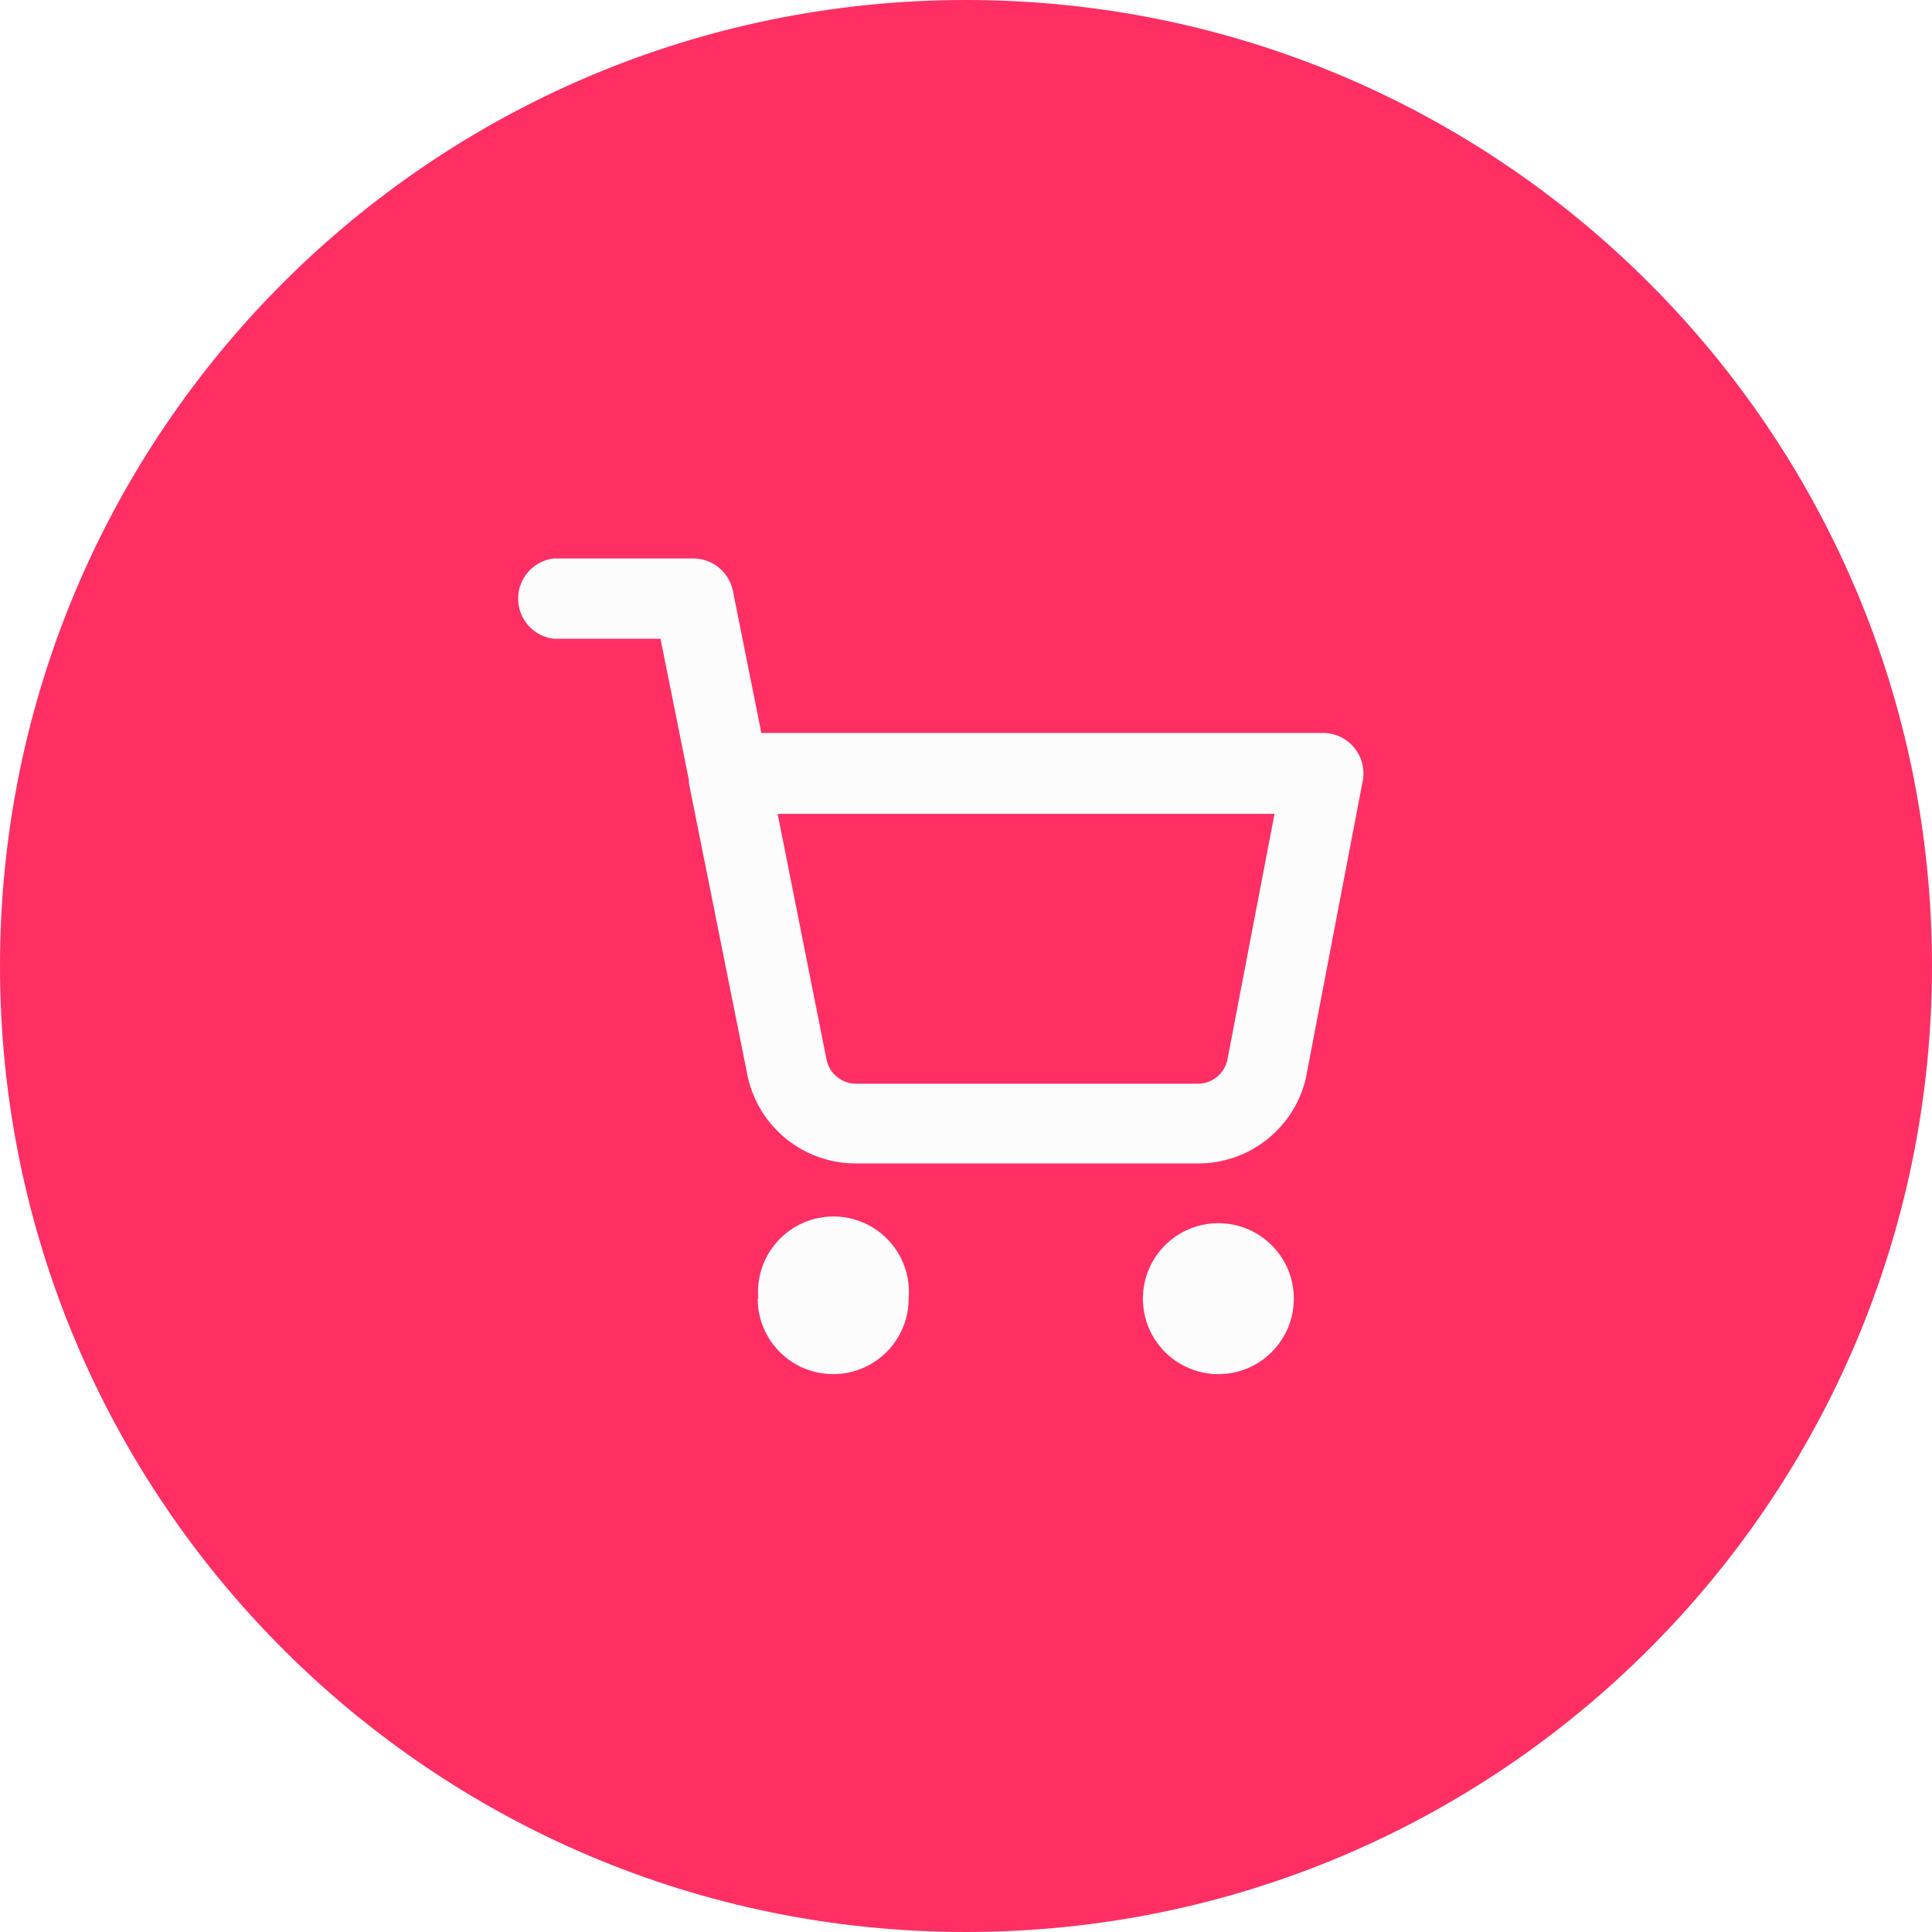
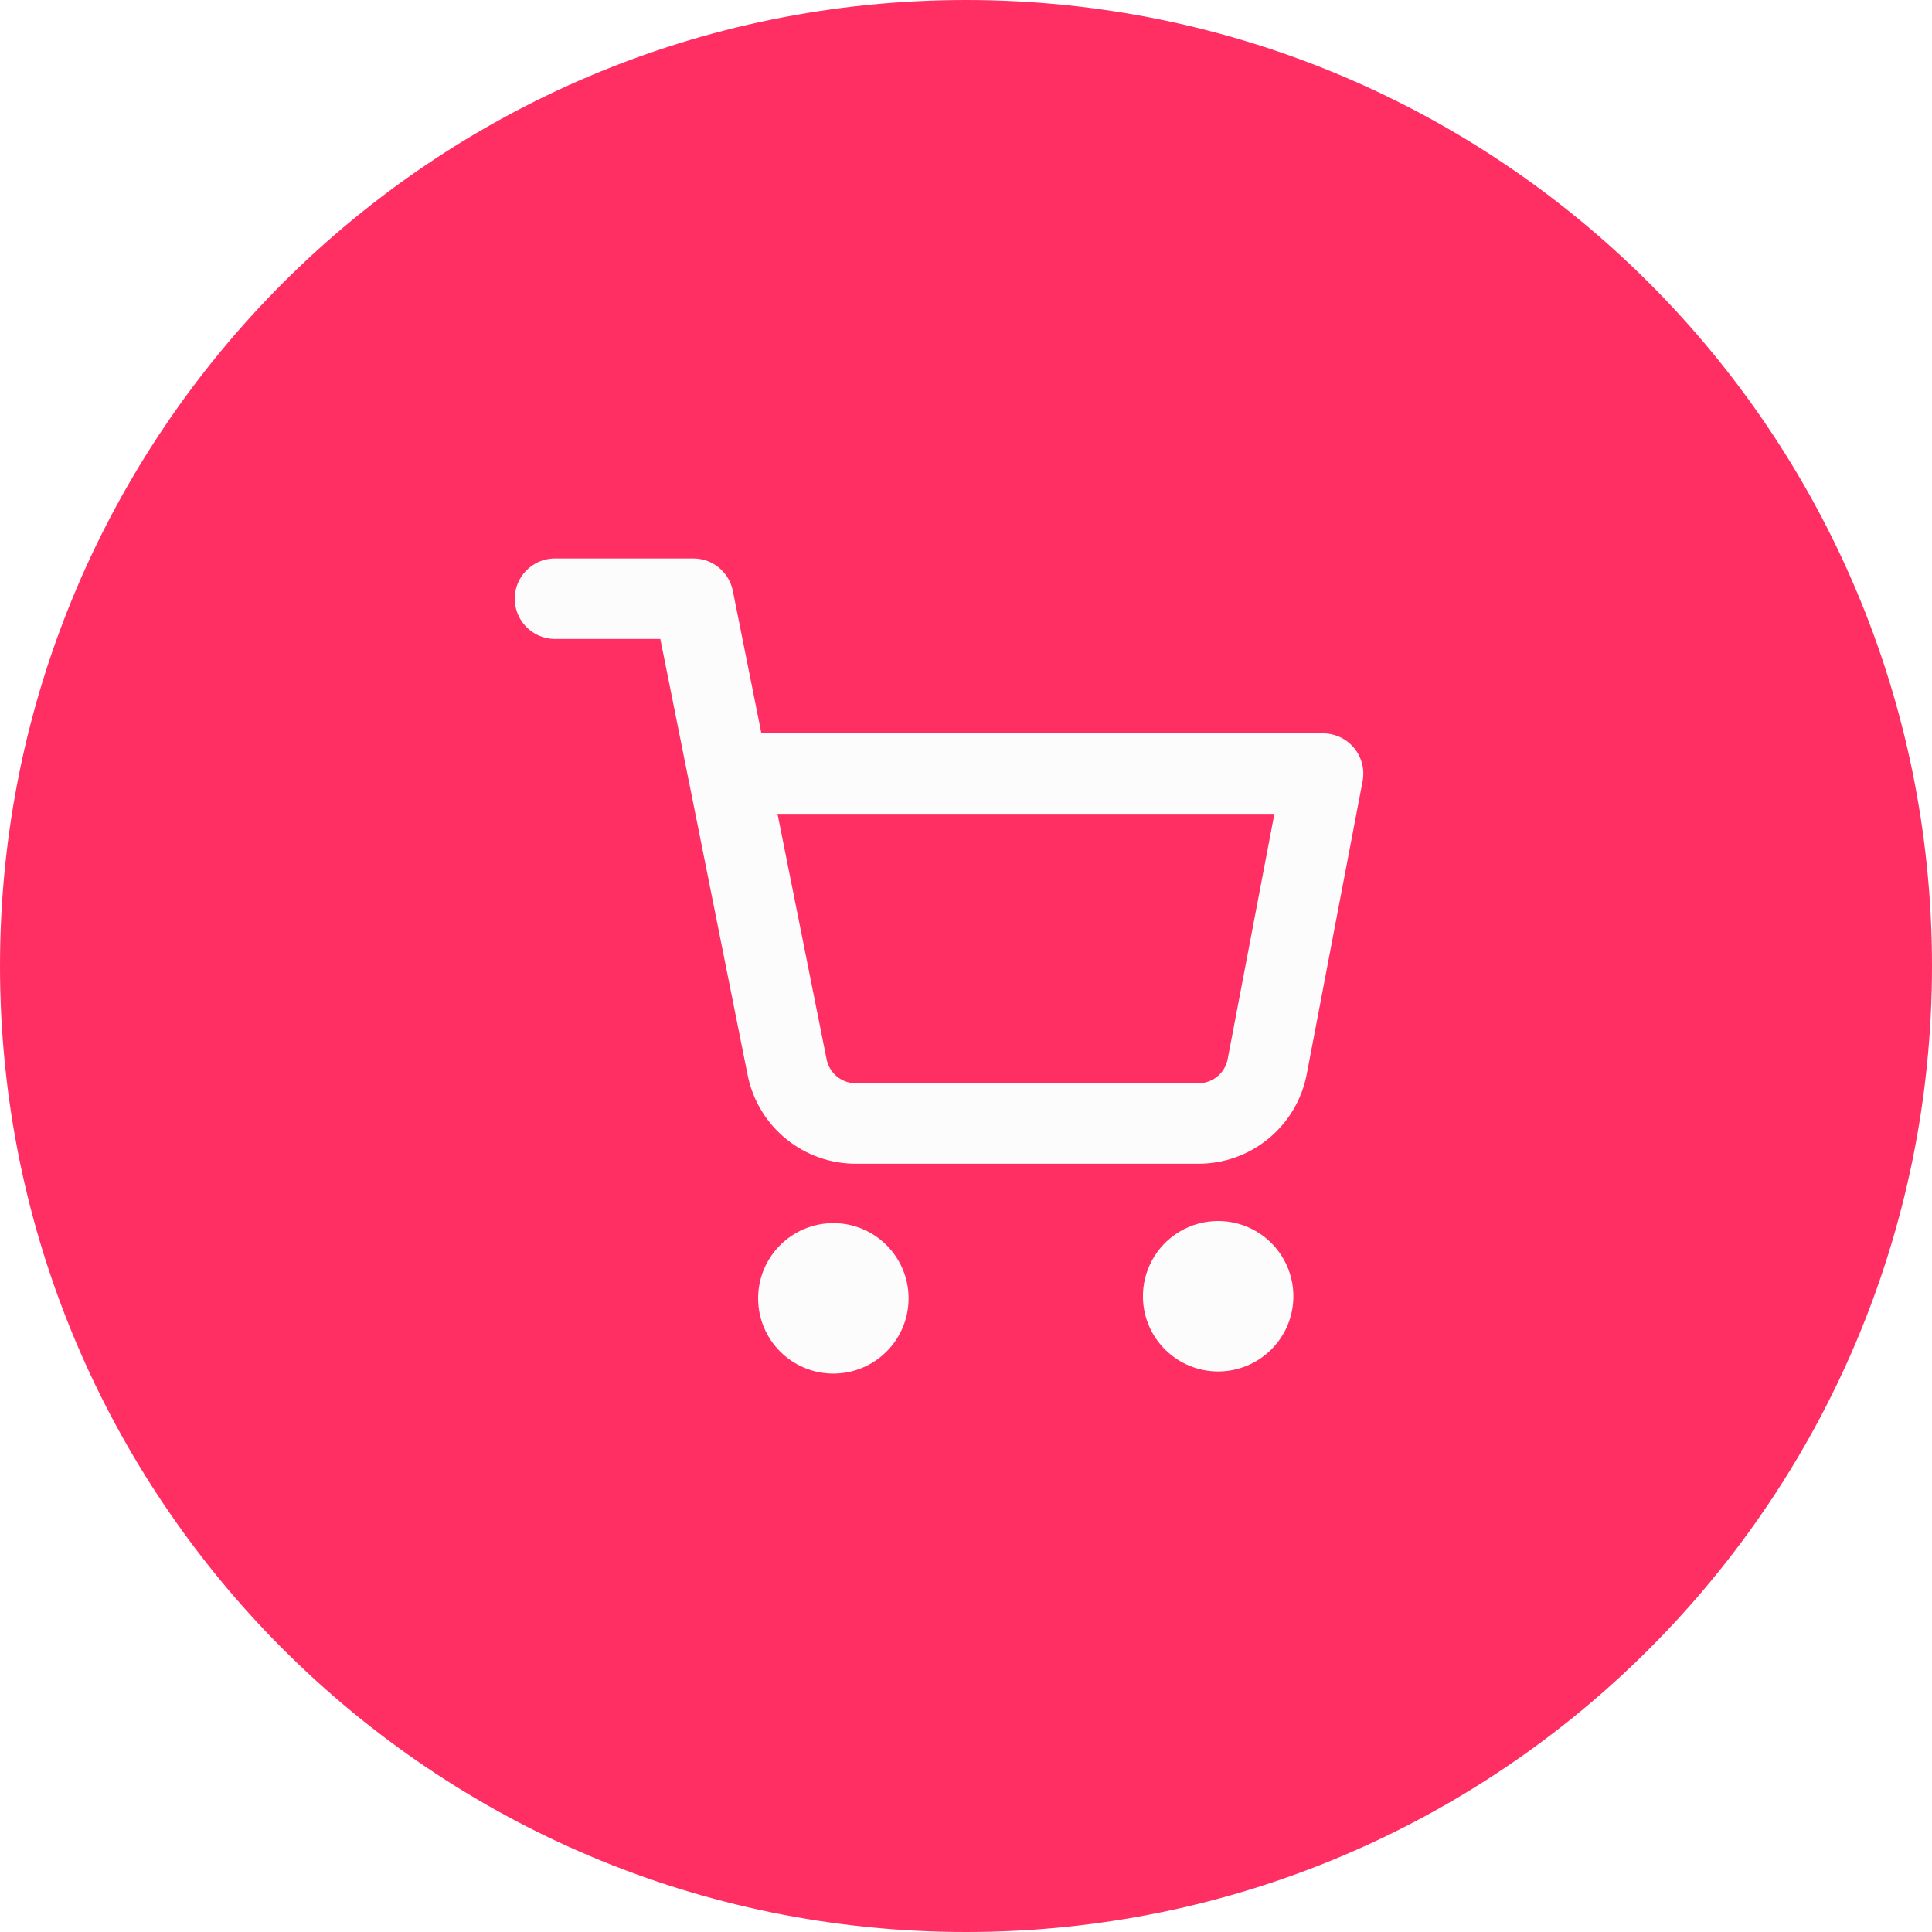
- <svg xmlns="http://www.w3.org/2000/svg" width="32" height="32" fill="none">
-   <rect width="32" height="32" rx="16" fill="#FF2F64" />
-   <path fill-rule="evenodd" clip-rule="evenodd" d="M9.17 9.25a.67.67 0 0 0 0 1.33h1.77l.47 2.34v.05l.97 4.84a1.83 1.83 0 0 0 1.82 1.46h5.62a1.83 1.83 0 0 0 1.82-1.46v-.01l.93-4.86a.67.67 0 0 0-.66-.8h-9.3l-.47-2.35a.67.67 0 0 0-.66-.54H9.17Zm4.52 8.3-.81-4.07h8.23l-.78 4.07a.5.5 0 0 1-.49.4H14.18a.5.5 0 0 1-.49-.4Zm-1.13 3.96a1.25 1.25 0 1 1 2.49 0 1.25 1.25 0 0 1-2.5 0Zm6.37 0a1.25 1.25 0 1 1 2.5 0 1.25 1.25 0 0 1-2.5 0Z" fill="#FCFCFC" />
+ <svg xmlns="http://www.w3.org/2000/svg" width="32" height="32" fill="none" viewBox="0 0 32 32">
+   <rect width="32" height="32" fill="#FF2F64" rx="16" />
+   <path fill="#FCFCFC" fill-rule="evenodd" d="M9.167 9.25a.667.667 0 0 0 0 1.333h1.77l.468 2.336a.656.656 0 0 0 .011.053l.967 4.833a1.826 1.826 0 0 0 1.819 1.47h5.62a1.826 1.826 0 0 0 1.819-1.47l.001-.005.927-4.861a.667.667 0 0 0-.655-.792h-9.303l-.473-2.361a.667.667 0 0 0-.654-.536H9.167Zm4.524 8.294-.813-4.064h8.23l-.775 4.067a.492.492 0 0 1-.492.395H14.183a.493.493 0 0 1-.492-.397Zm-1.134 3.961a1.246 1.246 0 1 1 2.492 0 1.246 1.246 0 0 1-2.492 0Zm6.374 0a1.246 1.246 0 1 1 2.491 0 1.246 1.246 0 0 1-2.491 0Z" clip-rule="evenodd" />
</svg>
